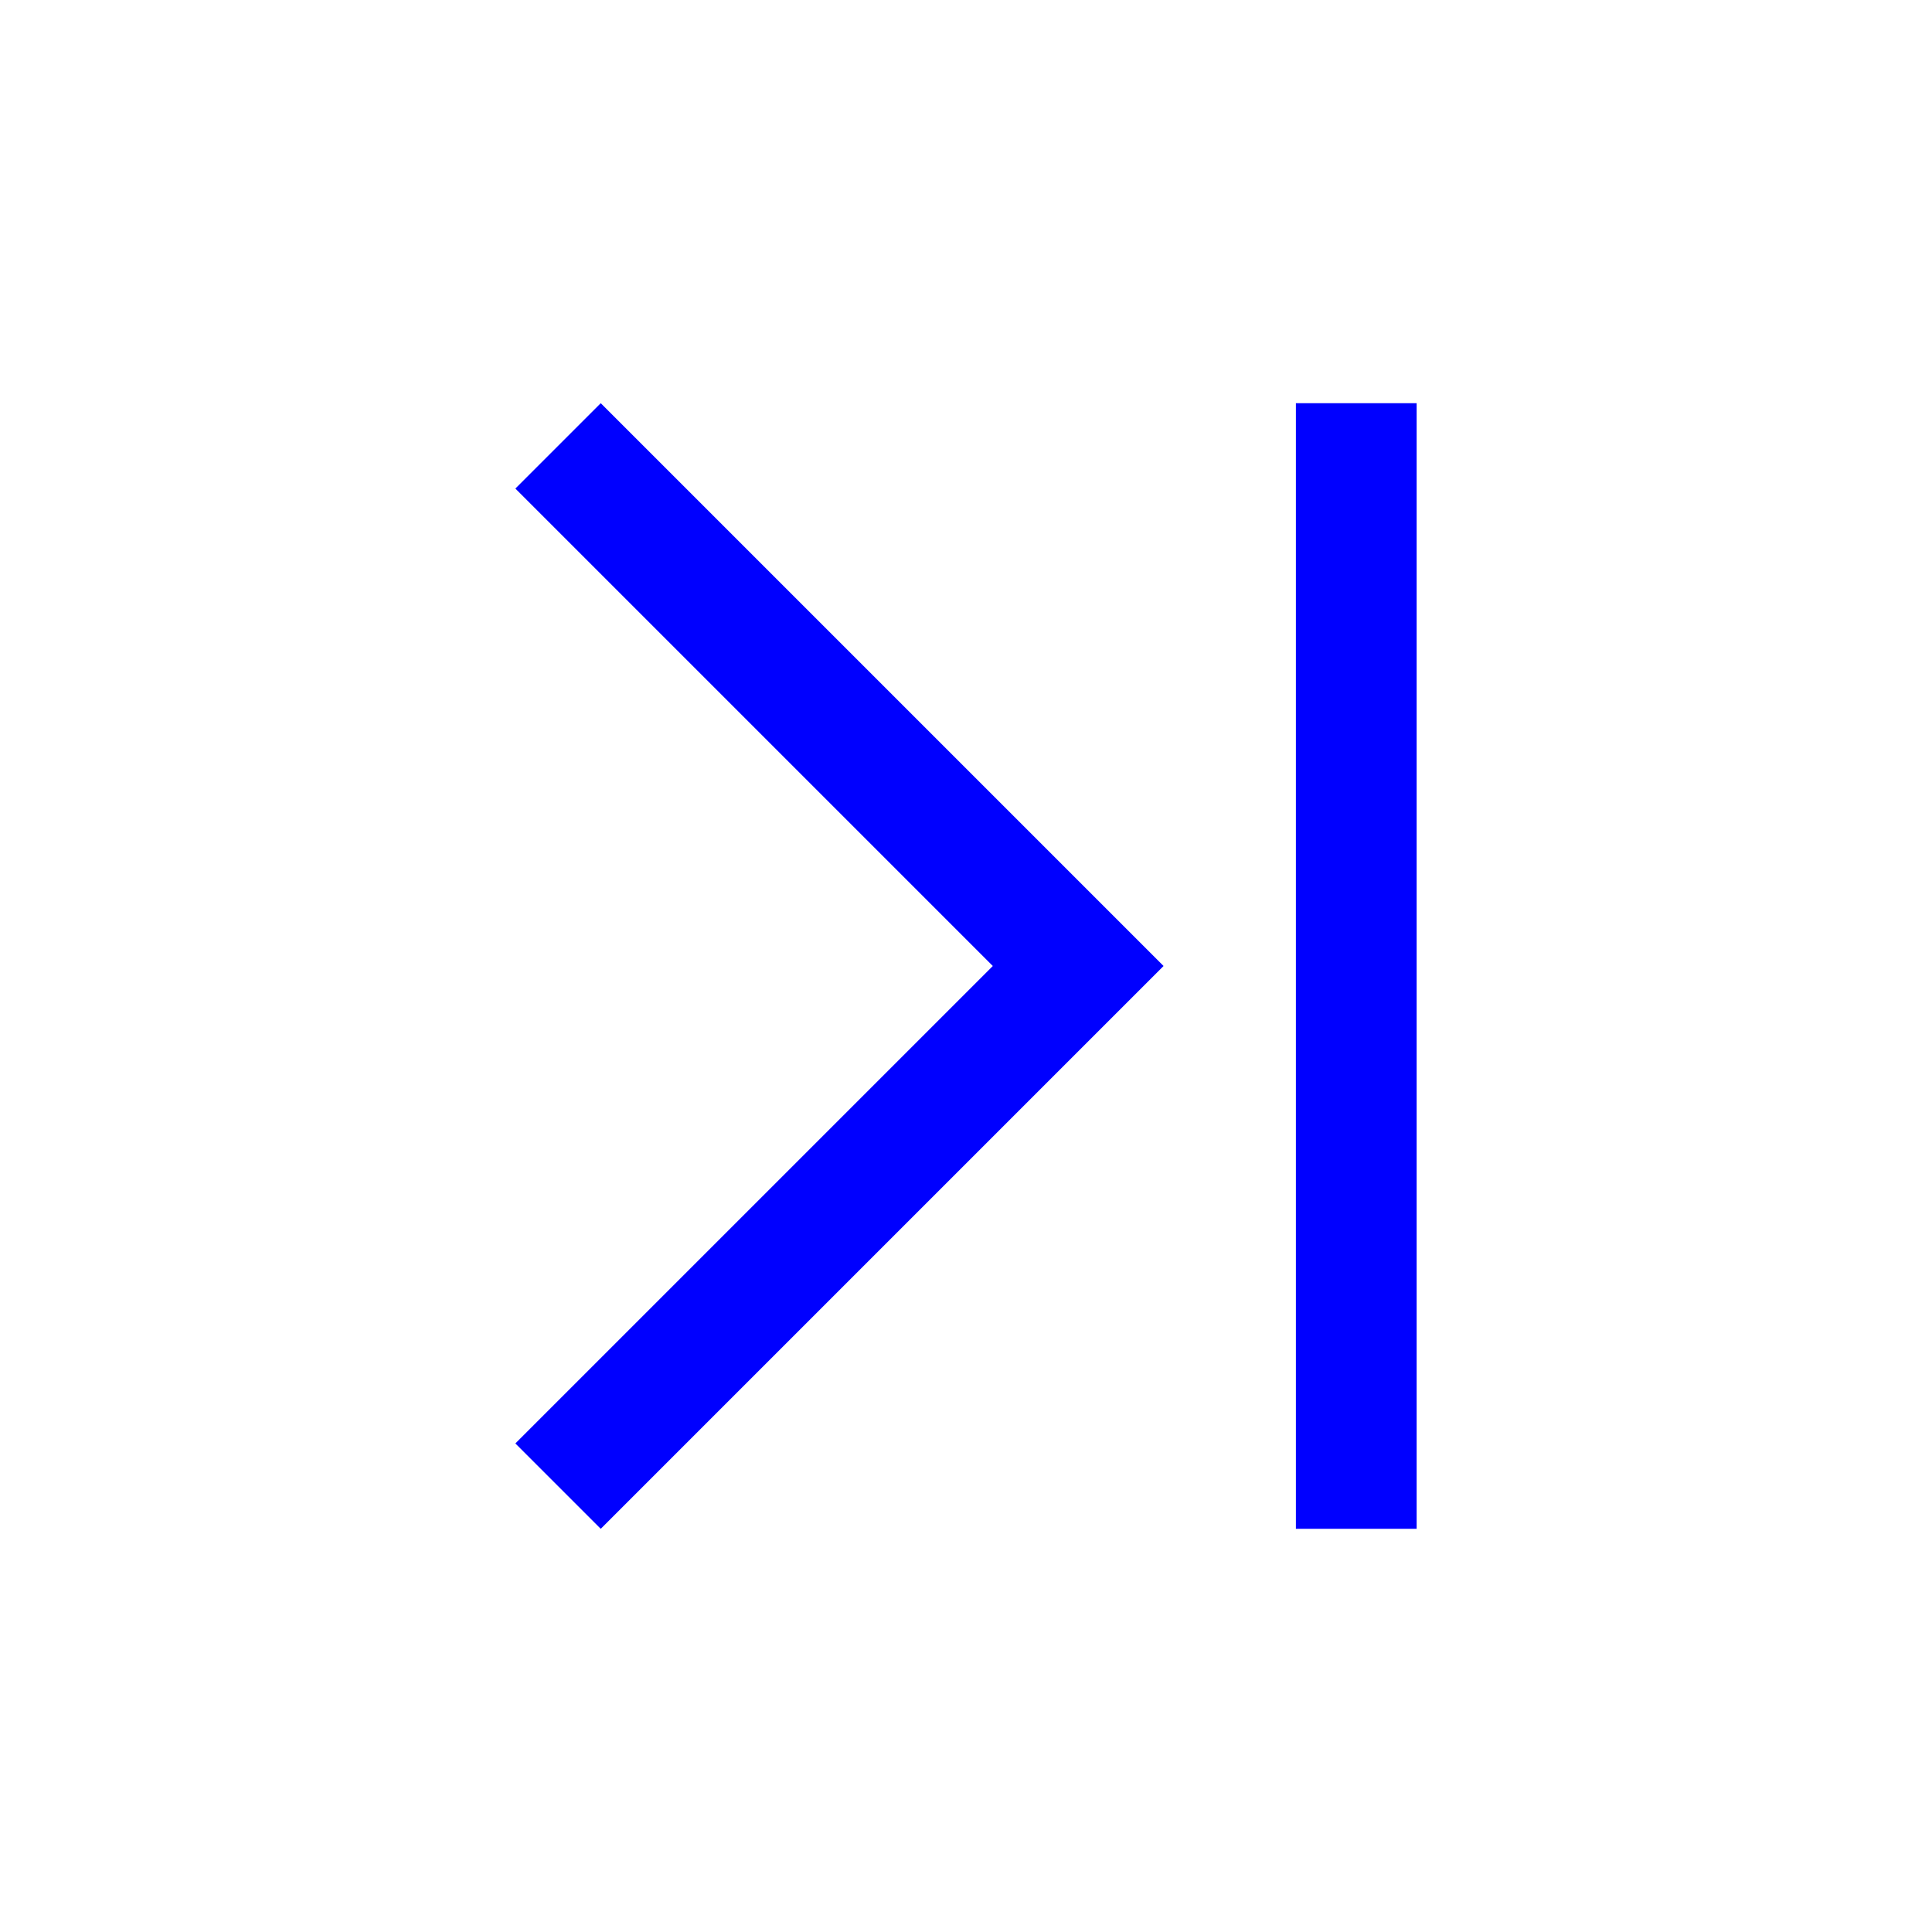
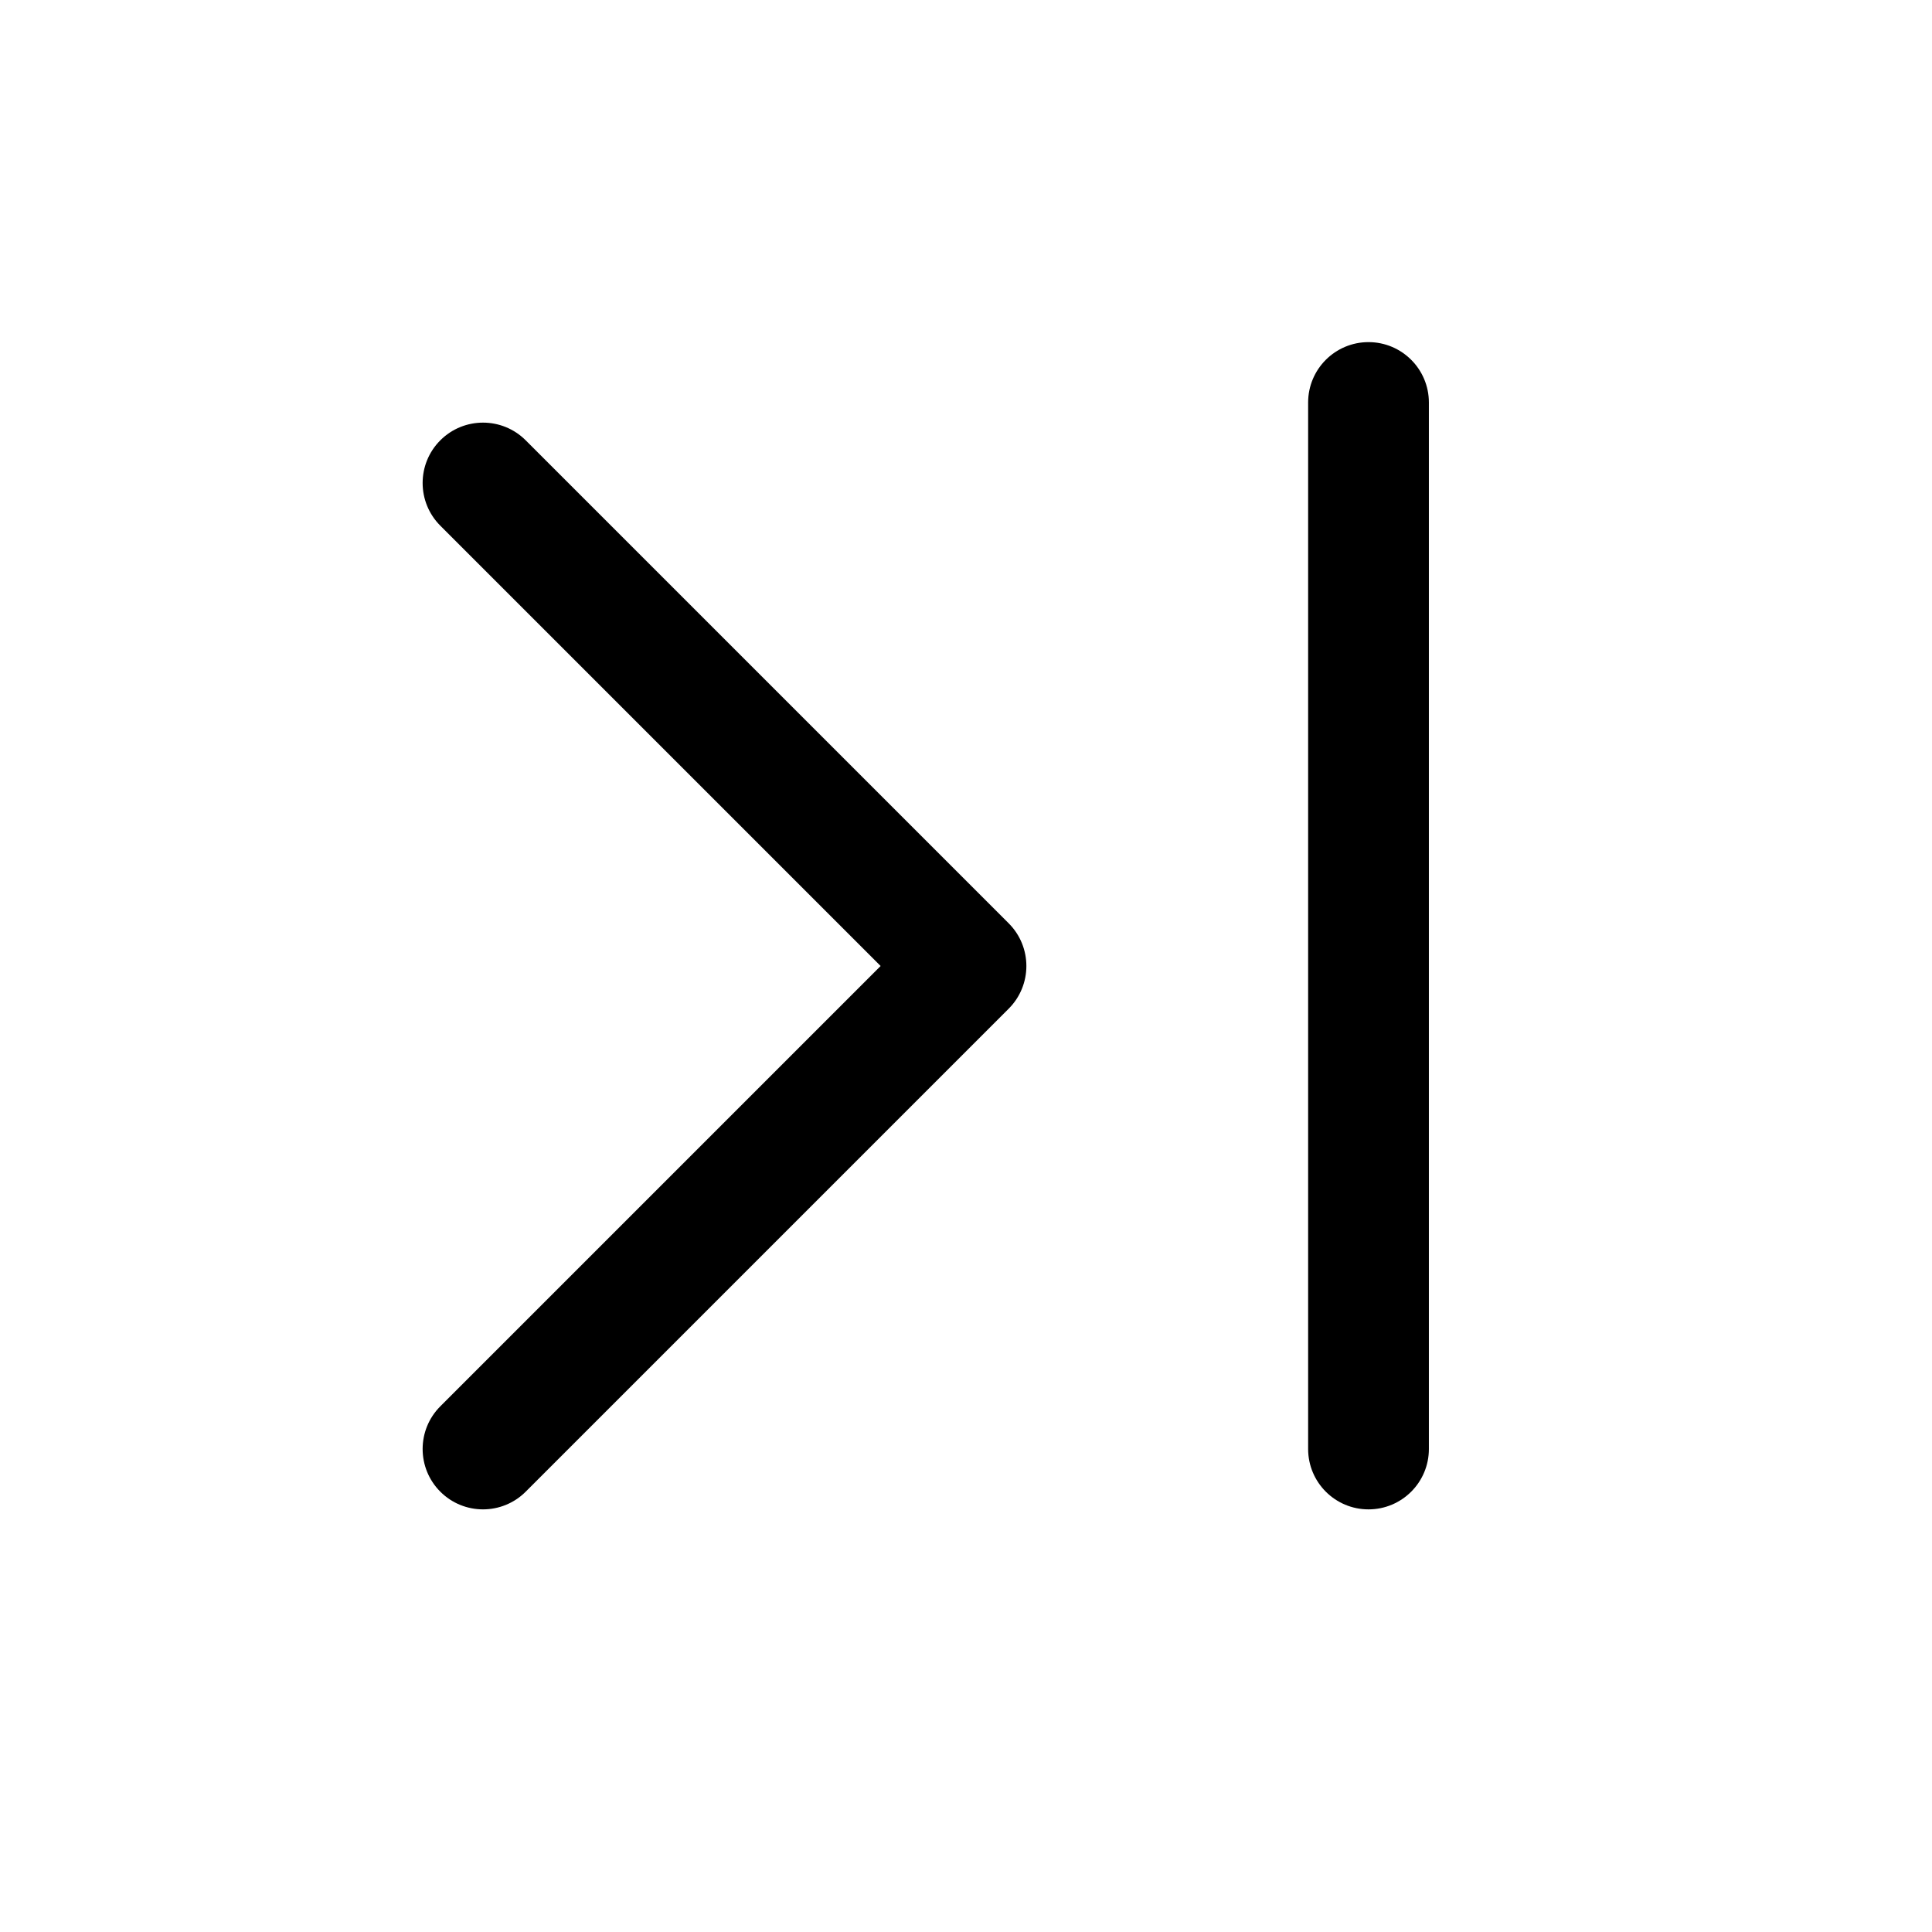
- <svg xmlns="http://www.w3.org/2000/svg" id="svg4562" xml:space="preserve" enable-background="new 0 0 1024.00 1024.00" viewBox="0 0 1024.00 1024.00" height="1024" width="1024" version="1.1">
-   <defs id="defs4566" />
-   <g id="g5743" />
-   <g transform="translate(0,-662.4746)" id="g5743-3" />
-   <path id="rect4498" d="m 750.85,213.695 v 596.609 h -64 V 213.695 Z m -432.443,0 L 571.457,466.744 616.713,512 571.457,557.254 318.406,810.305 273.15,765.051 526.203,512 273.15,258.949 Z" style="fill:#0000ff;fill-opacity:1;stroke:none;stroke-width:76;stroke-miterlimit:4;stroke-dasharray:none;stroke-opacity:1" />
+ <svg xmlns="http://www.w3.org/2000/svg" width="1024" height="1024" viewBox="0 0 1024 1024" fill="none">
+   <path d="M233.377 233.375C245.874 220.879 266.131 220.879 278.627 233.375L534.627 489.375C547.123 501.871 547.123 522.129 534.627 534.625L278.627 790.625C266.131 803.121 245.874 803.121 233.377 790.625C220.881 778.128 220.881 757.872 233.377 745.375L466.752 512L233.377 278.625C220.881 266.128 220.881 245.872 233.377 233.375Z" fill="black" />
+   <path d="M725.336 181.333C743.008 181.335 757.336 195.661 757.336 213.333V768C757.336 785.672 743.008 799.999 725.336 800C707.663 800 693.336 785.673 693.336 768V213.333C693.336 195.66 707.663 181.333 725.336 181.333Z" fill="black" />
</svg>
